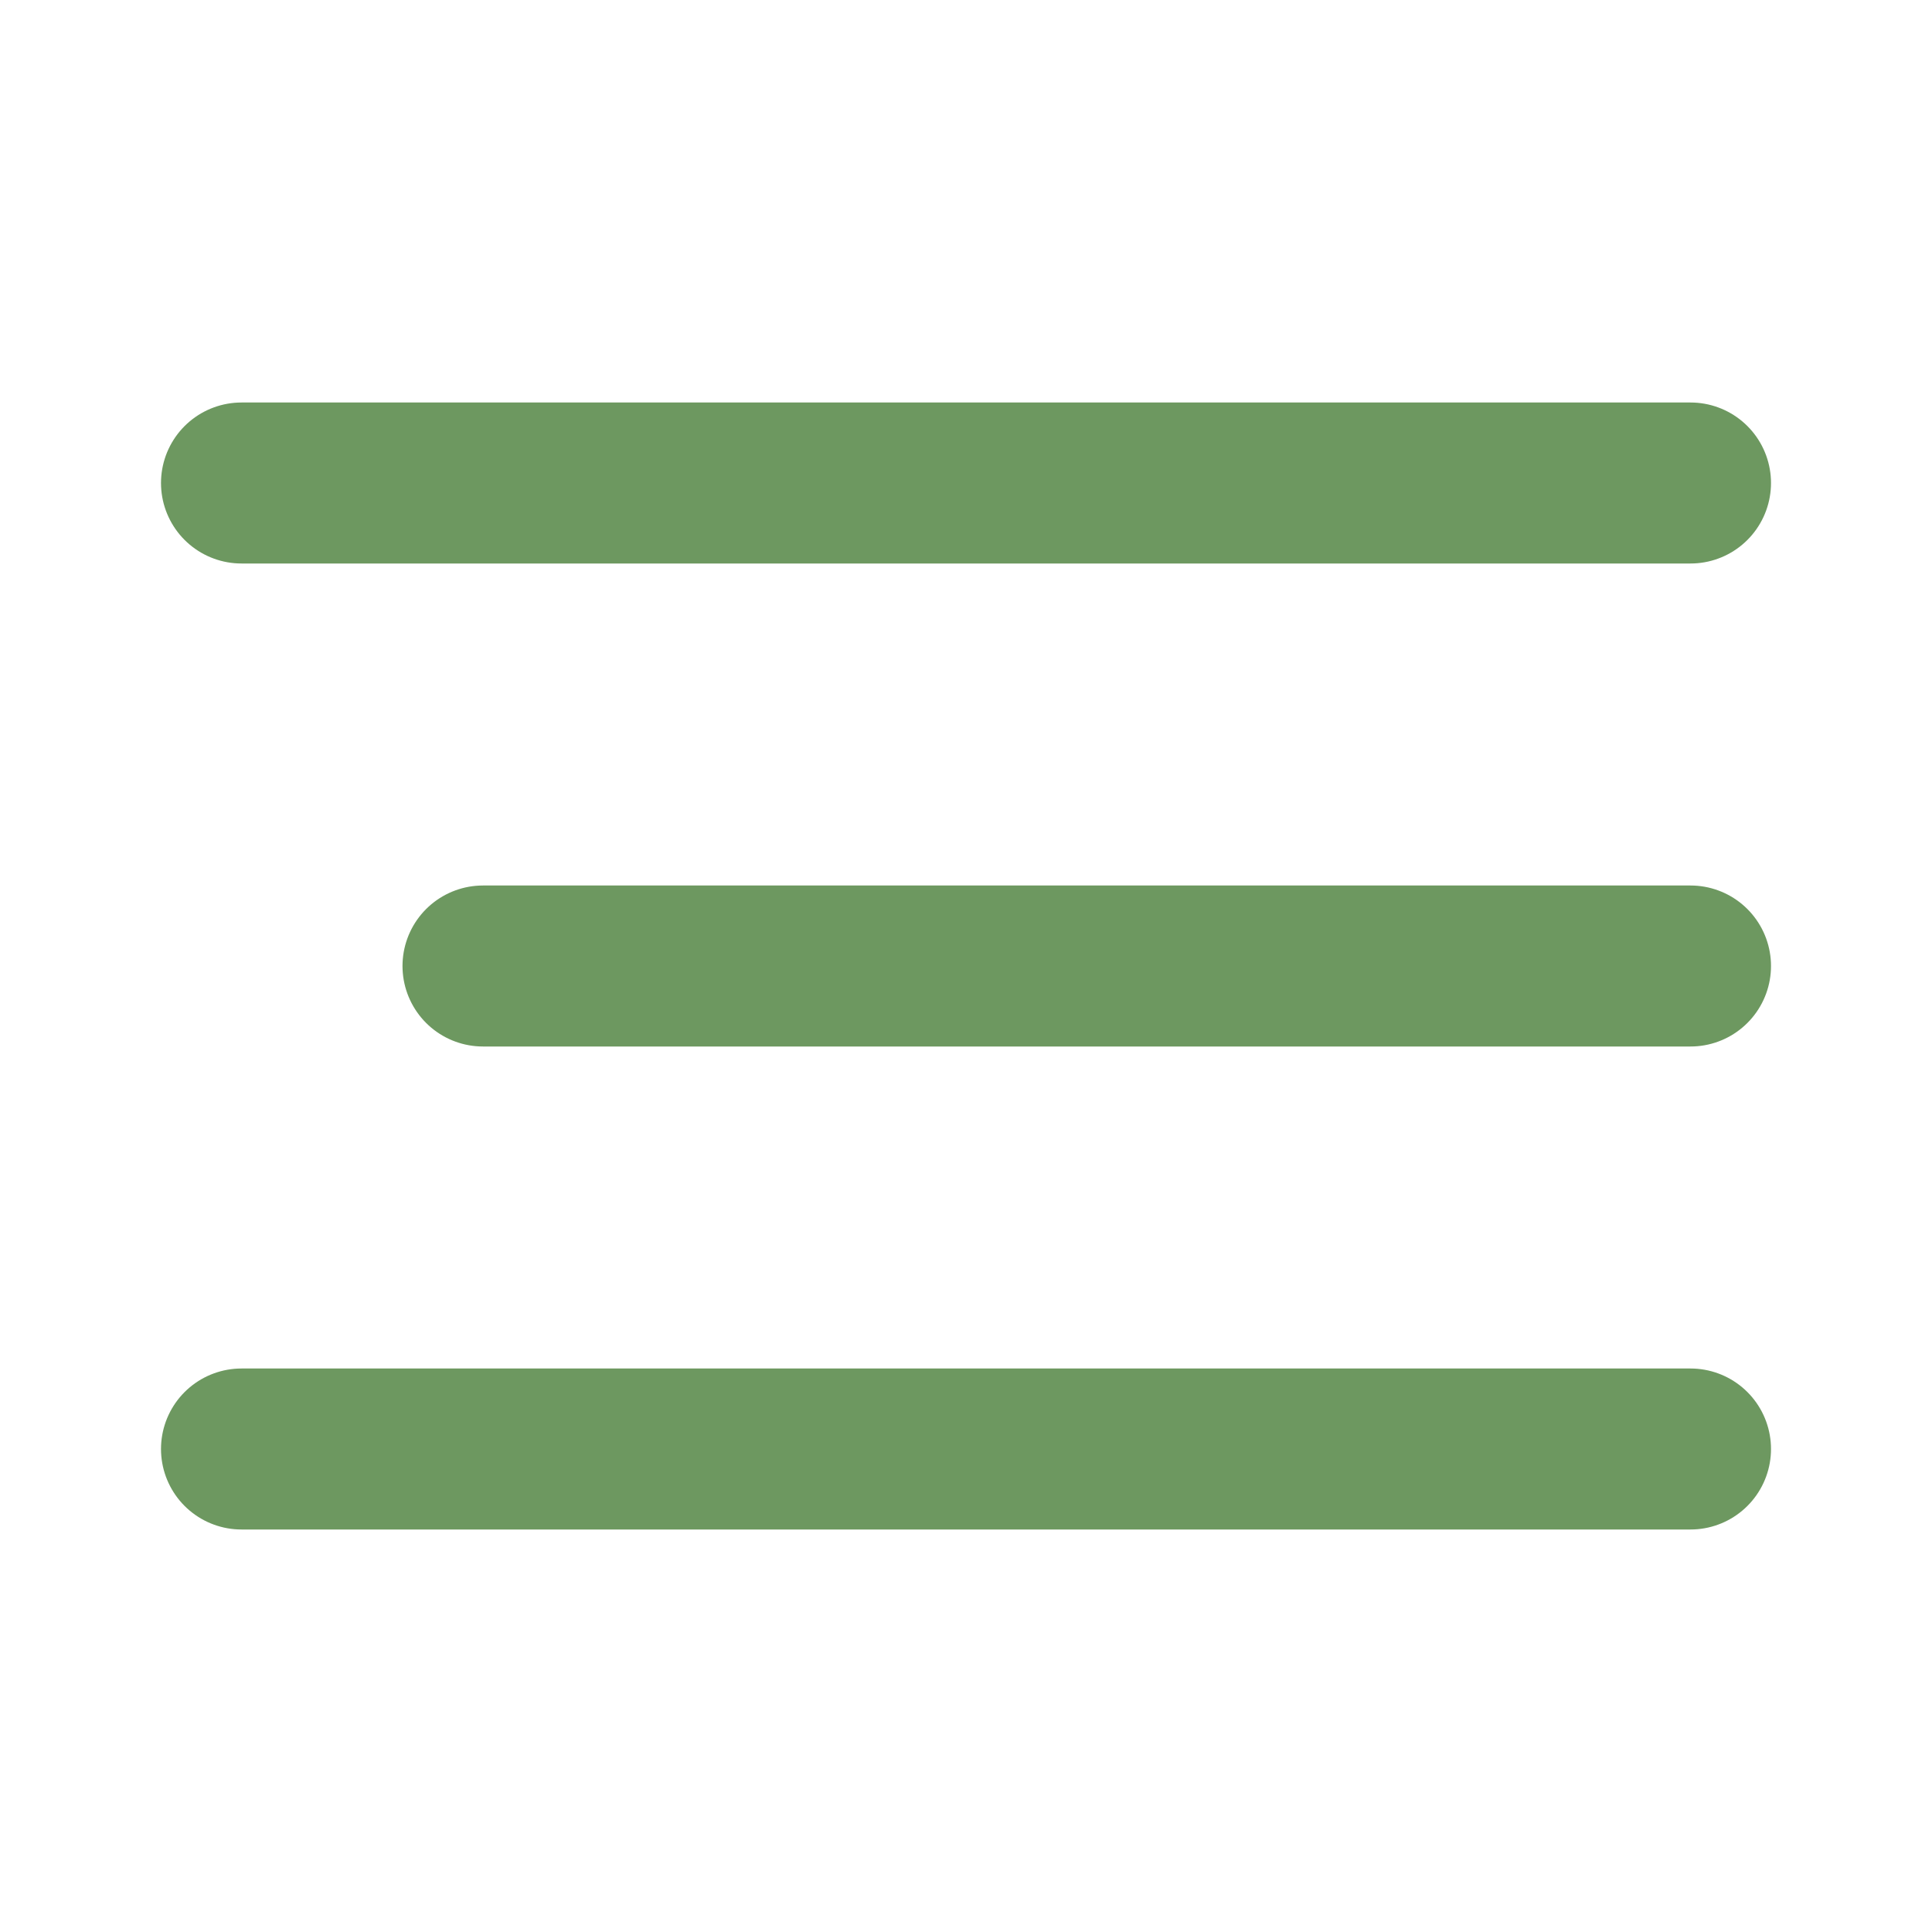
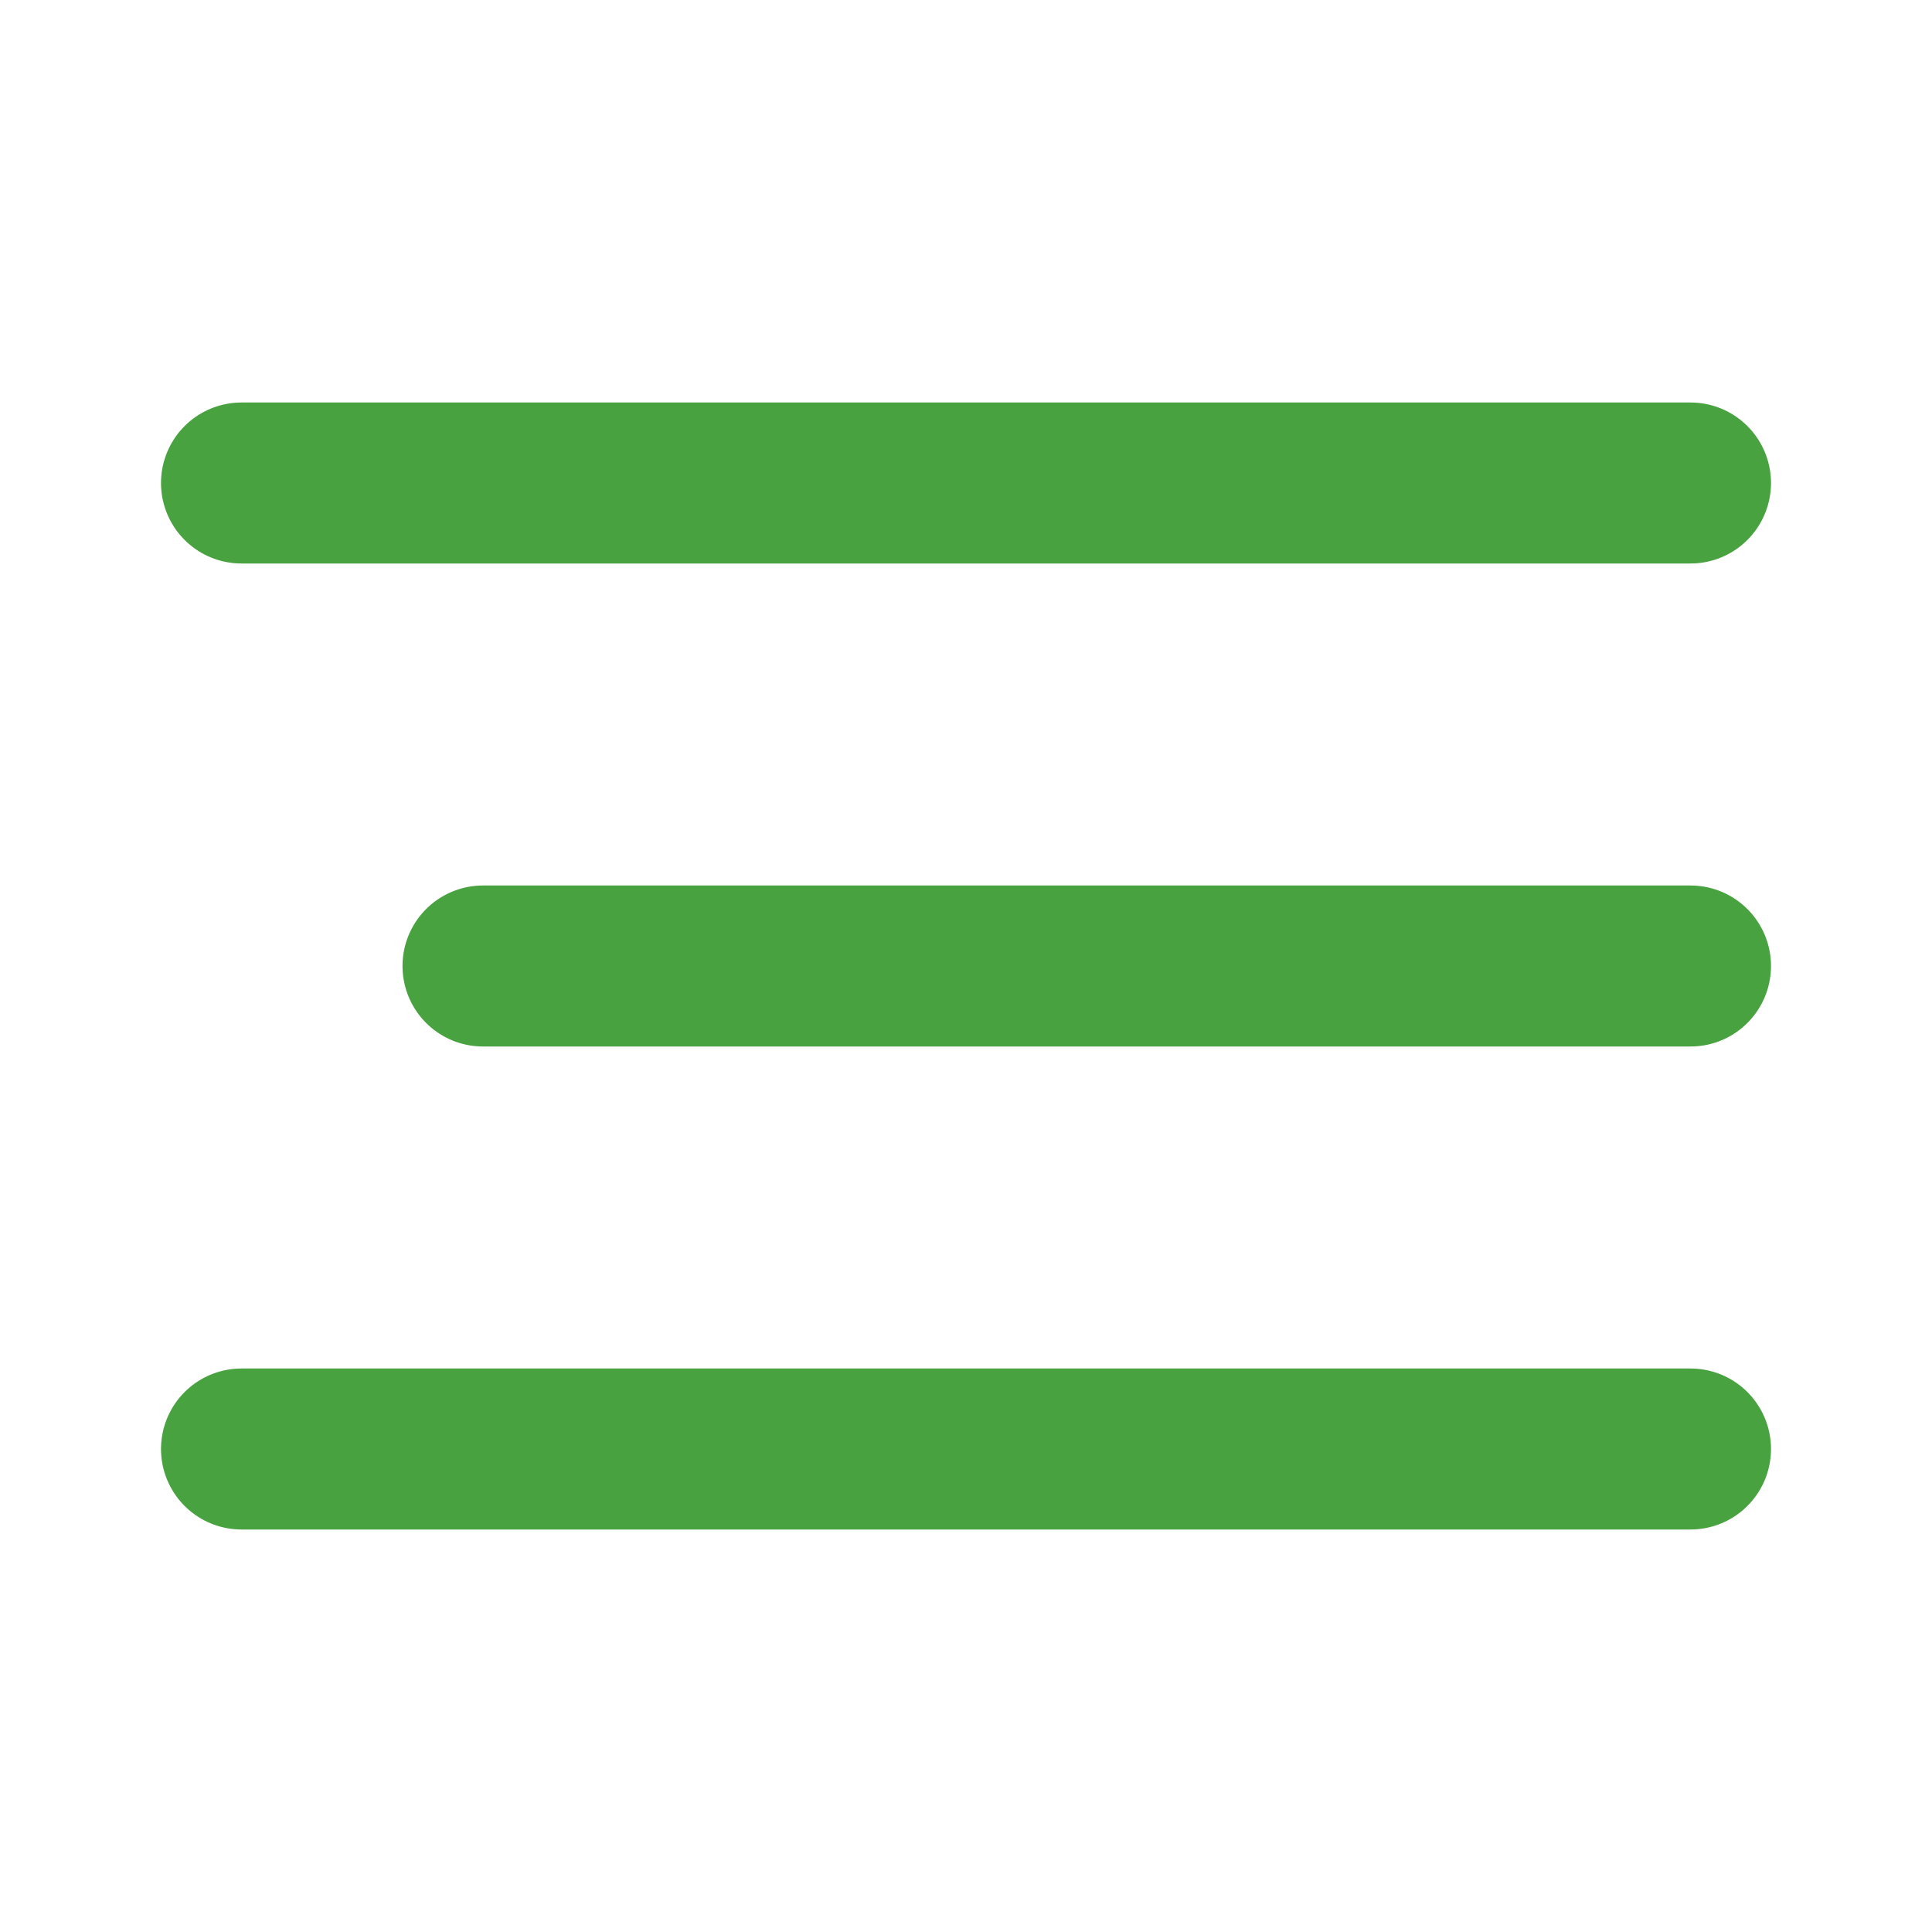
<svg xmlns="http://www.w3.org/2000/svg" width="24" height="24" viewBox="0 0 24 24" fill="none">
-   <path d="M3 6H21M6 12H21M3 18H21" stroke="#6D9860" stroke-width="2" stroke-linecap="round" stroke-linejoin="round" />
+   <path d="M3 6H21M6 12H21M3 18H21" stroke="#48A23F" stroke-width="2" stroke-linecap="round" stroke-linejoin="round" />
</svg>
